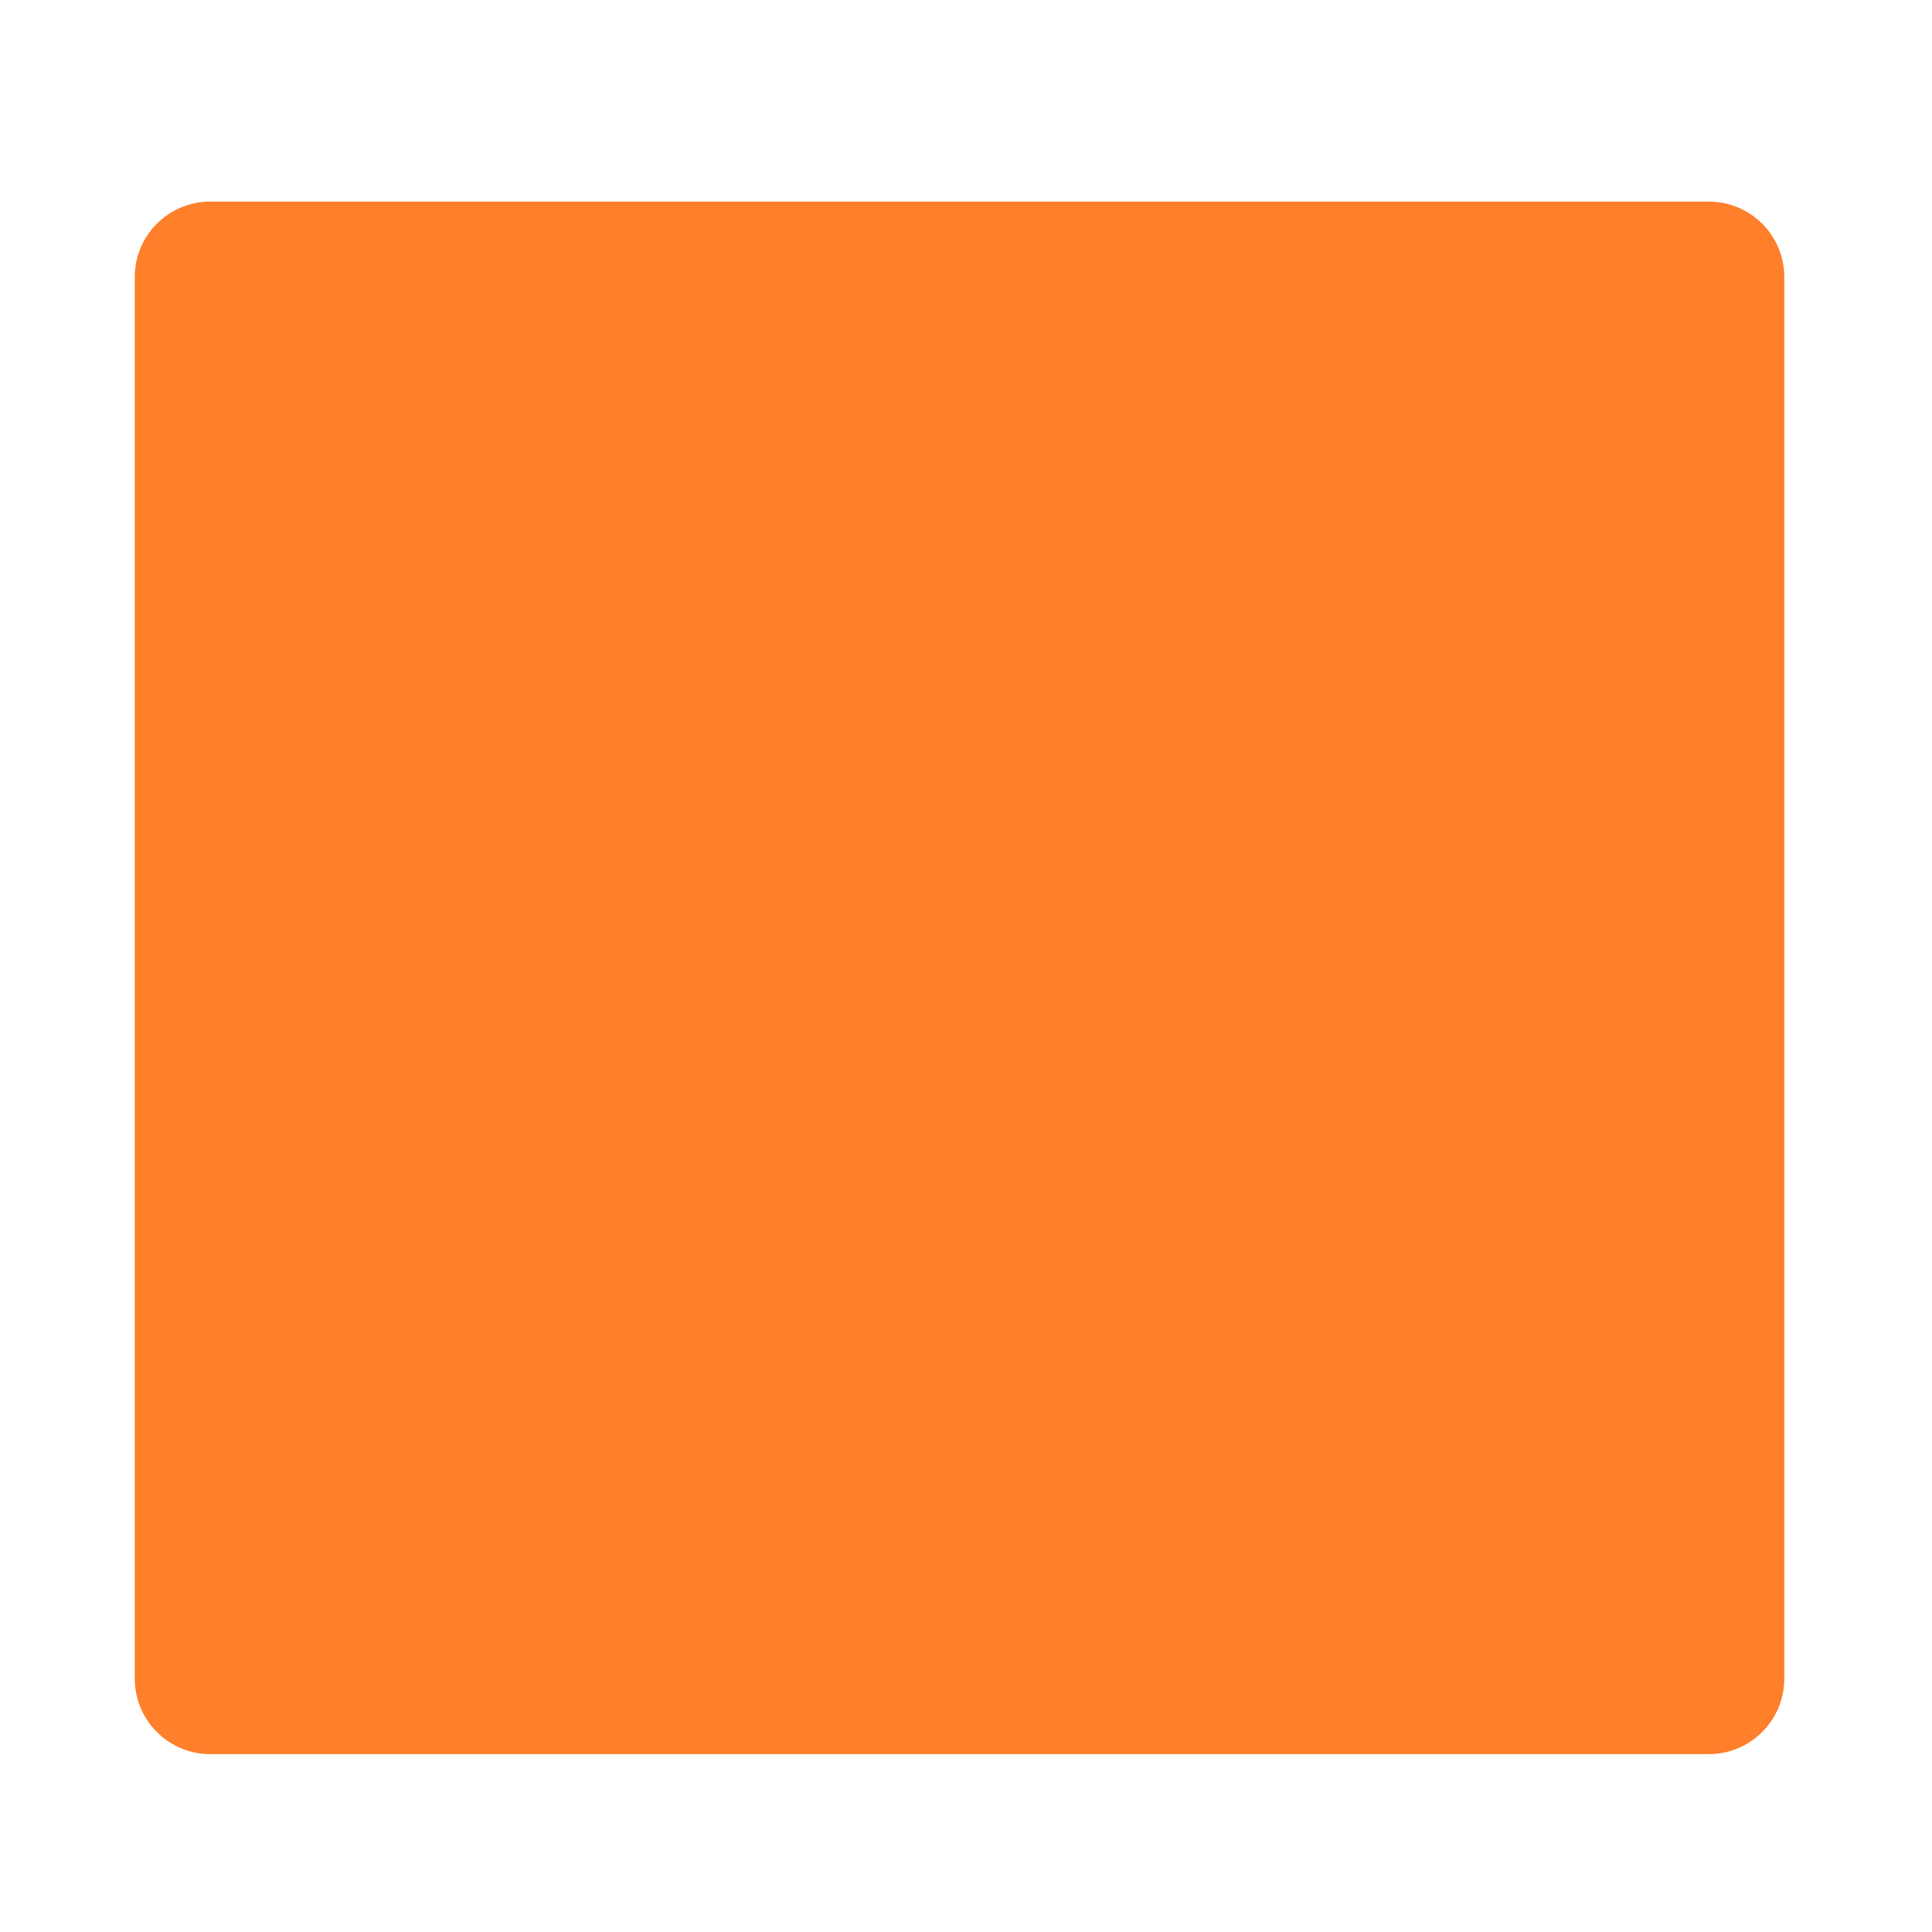
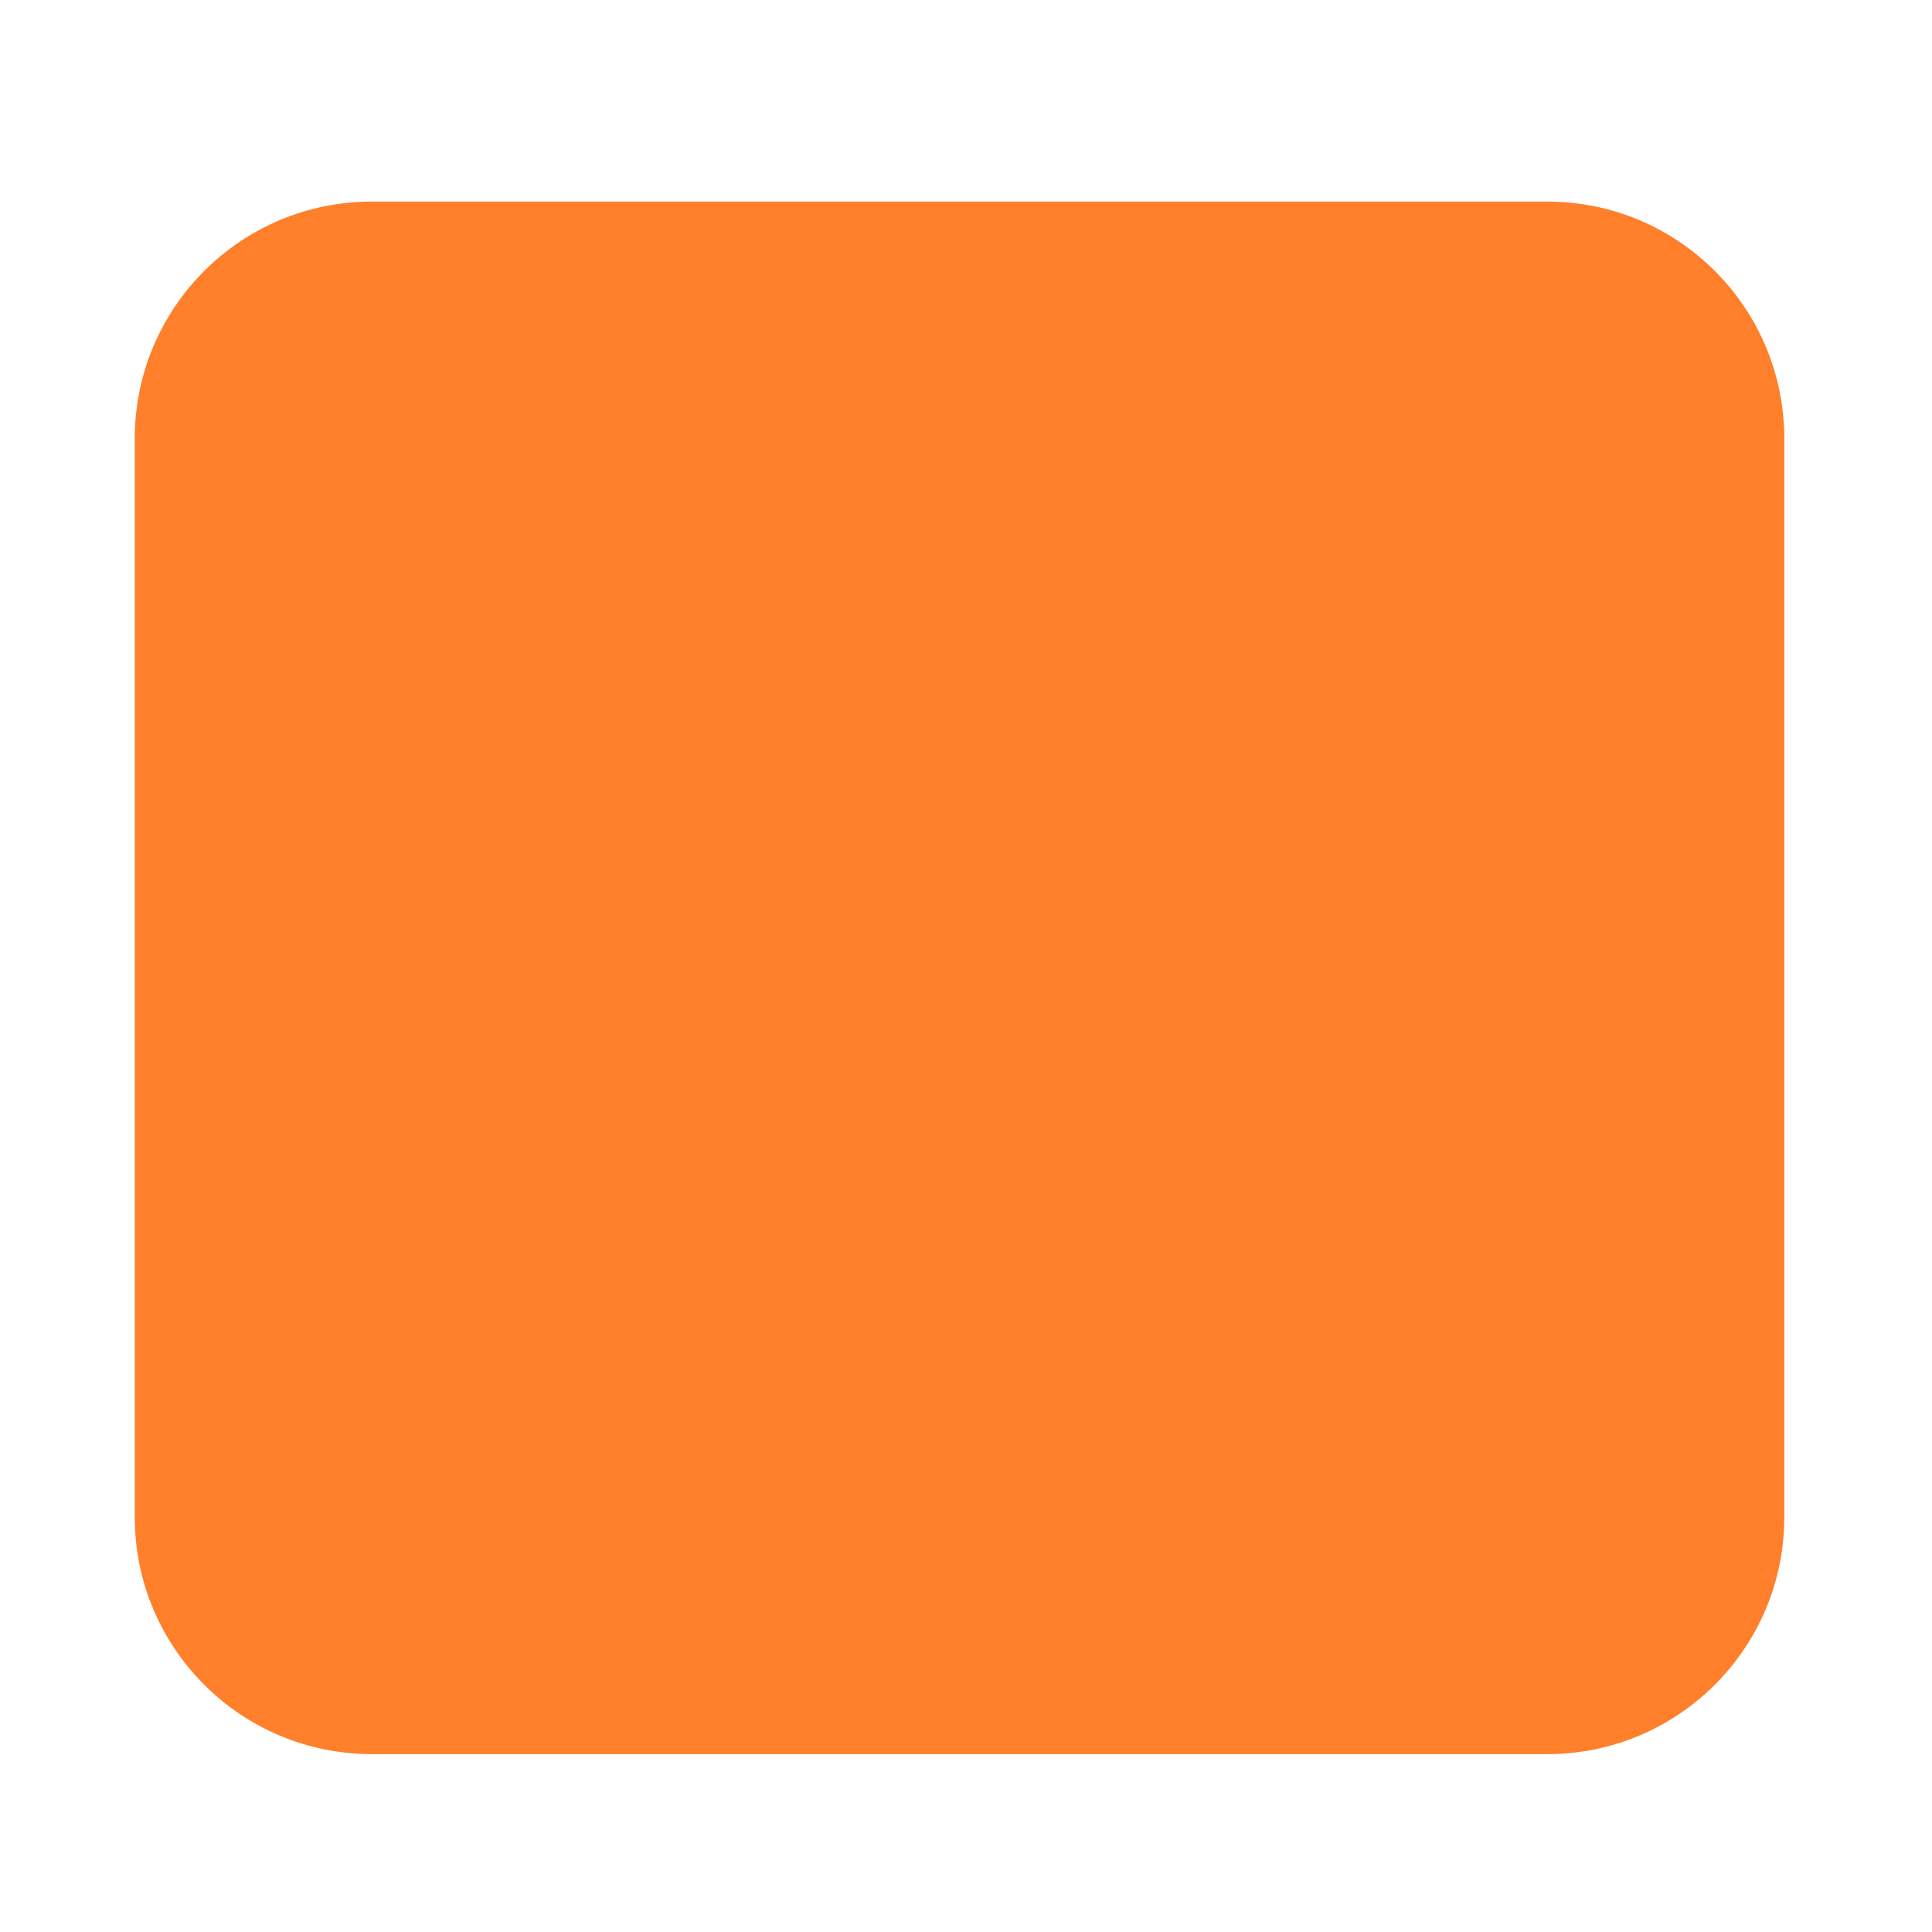
<svg xmlns="http://www.w3.org/2000/svg" width="256" height="256" viewBox="0 0 256 256" id="svg2" version="1.1">
  <defs id="defs4" />
  <g id="layer2">
-     <rect id="rect3387" width="218.571" height="205.714" x="17.857" y="26.714" ry="10" style="fill:#ff7f2a" />
+     <rect id="rect3387" width="218.571" height="205.714" x="17.857" y="26.714" ry="31.4" style="fill:#ff7f2a" />
  </g>
  <g id="layer1" transform="translate(0,-796.3622)">
    <flowRoot xml:space="preserve" id="flowRoot3363" style="font-style:normal;font-weight:normal;font-size:40px;line-height:125%;font-family:sans-serif;letter-spacing:0px;word-spacing:0px;fill:#000000;fill-opacity:1;stroke:none;stroke-width:1px;stroke-linecap:butt;stroke-linejoin:miter;stroke-opacity:1" transform="translate(0,796.3622)">
      <flowRegion id="flowRegion3365">
        <rect id="rect3367" width="230" height="197.143" x="15" y="50.286" />
      </flowRegion>
      <flowPara id="flowPara3369" style="-inkscape-font-specification:'Comic Sans MS';font-family:'Comic Sans MS';font-weight:normal;font-style:normal;font-stretch:normal;font-variant:normal;font-size:180px">XM</flowPara>
    </flowRoot>
    <flowRoot xml:space="preserve" id="flowRoot3371" style="fill:black;stroke:none;stroke-opacity:1;stroke-width:1px;stroke-linejoin:miter;stroke-linecap:butt;fill-opacity:1;font-family:sans-serif;font-style:normal;font-weight:normal;font-size:40px;line-height:125%;letter-spacing:0px;word-spacing:0px">
      <flowRegion id="flowRegion3373">
        <rect id="rect3375" width="224.286" height="217.857" x="7.143" y="23.143" />
      </flowRegion>
      <flowPara id="flowPara3377" />
    </flowRoot>
-     <flowRoot xml:space="preserve" id="flowRoot3379" style="font-style:normal;font-weight:normal;font-size:40px;line-height:125%;font-family:sans-serif;letter-spacing:0px;word-spacing:0px;fill:#000000;fill-opacity:1;stroke:none;stroke-width:1px;stroke-linecap:butt;stroke-linejoin:miter;stroke-opacity:1" transform="translate(35.71429,791.3622)">
+     <flowRoot xml:space="preserve" id="flowRoot3379" style="font-style:normal;font-variant:normal;font-weight:normal;font-stretch:normal;font-size:160px;line-height:125%;font-family:'Simsun Nina Z';-inkscape-font-specification:'Simsun Nina Z';letter-spacing:0px;word-spacing:0px;fill:#000000;fill-opacity:1;stroke:none;stroke-width:1px;stroke-linecap:butt;stroke-linejoin:miter;stroke-opacity:1" transform="translate(27.42857,809.2193)">
      <flowRegion id="flowRegion3381">
-         <rect id="rect3383" width="257.143" height="230" x="0" y="18.857" />
+         <rect id="rect3383" width="257.143" height="230" x="0" y="18.857" style="font-style:normal;font-variant:normal;font-weight:normal;font-stretch:normal;font-size:160px;font-family:'Simsun Nina Z';-inkscape-font-specification:'Simsun Nina Z'" />
      </flowRegion>
-       <flowPara id="flowPara3385" style="font-style:normal;font-variant:normal;font-weight:500;font-stretch:normal;font-size:180px;font-family:'Terminus (TTF)';-inkscape-font-specification:'Terminus (TTF) Medium'">XM</flowPara>
+       <flowPara id="flowPara3385" style="font-style:normal;font-variant:normal;font-weight:normal;font-stretch:normal;font-size:160px;font-family:'Simsun Nina Z';-inkscape-font-specification:'Simsun Nina Z'">XM</flowPara>
    </flowRoot>
  </g>
</svg>
